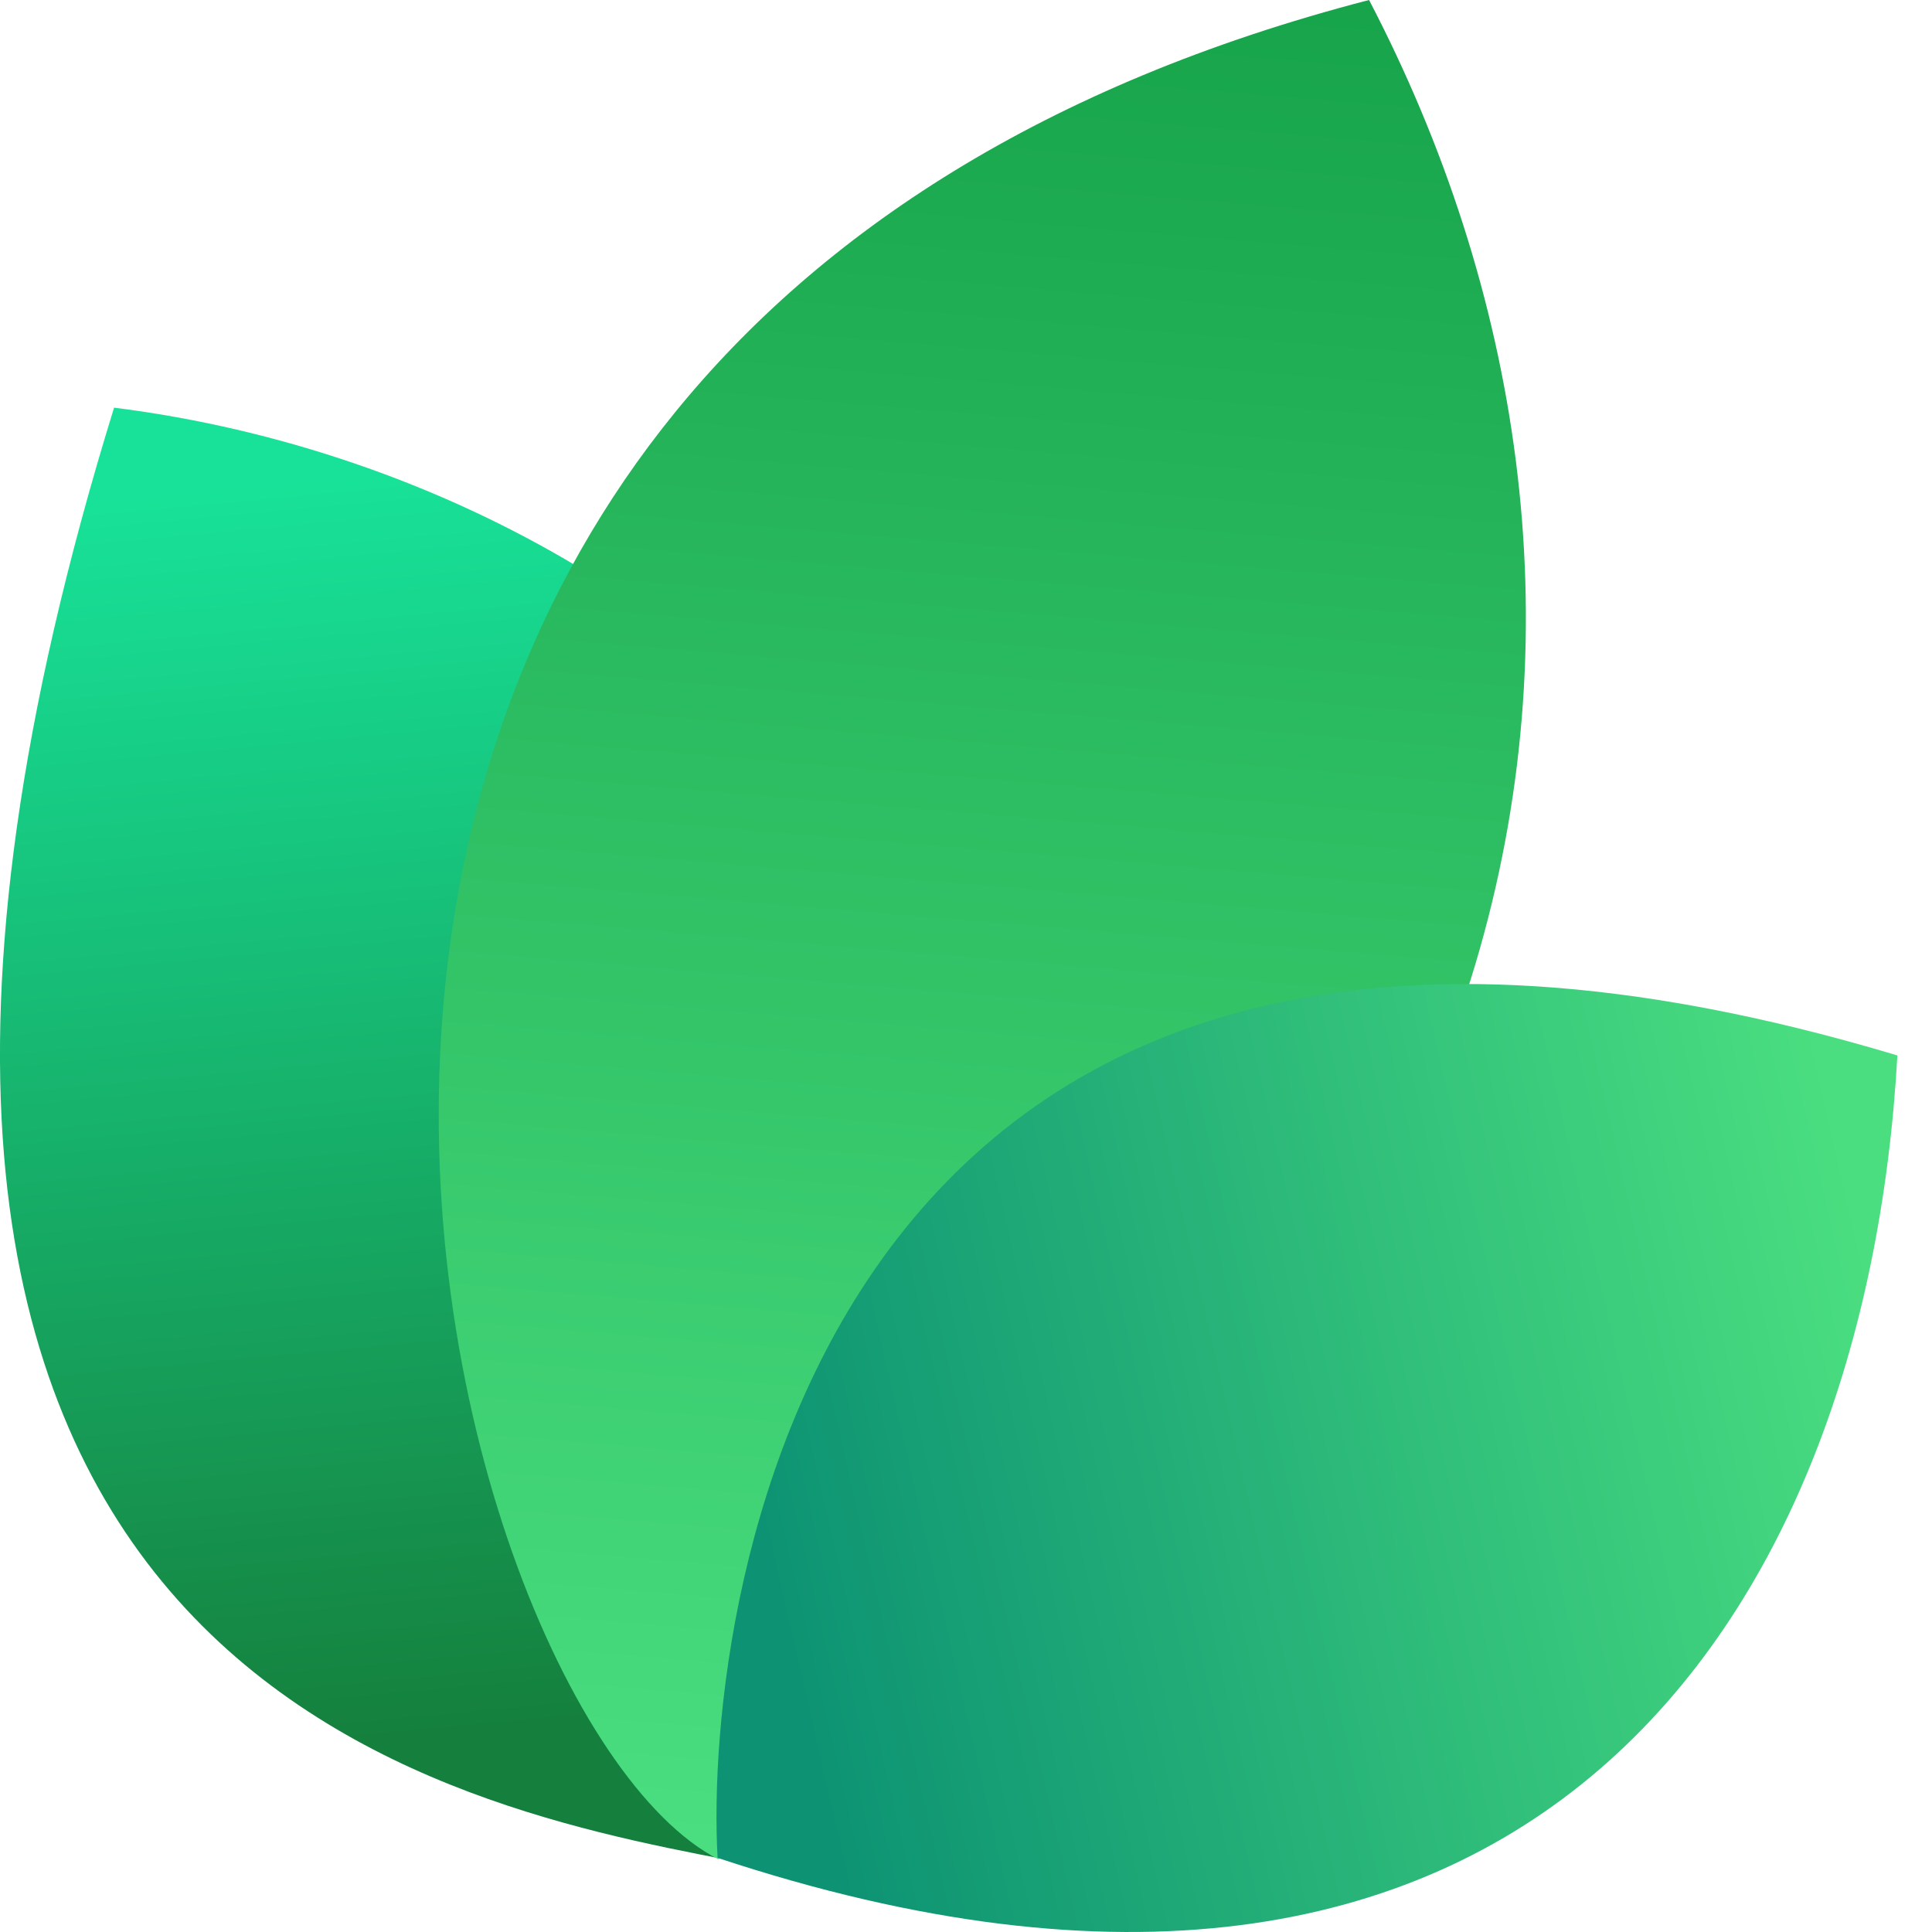
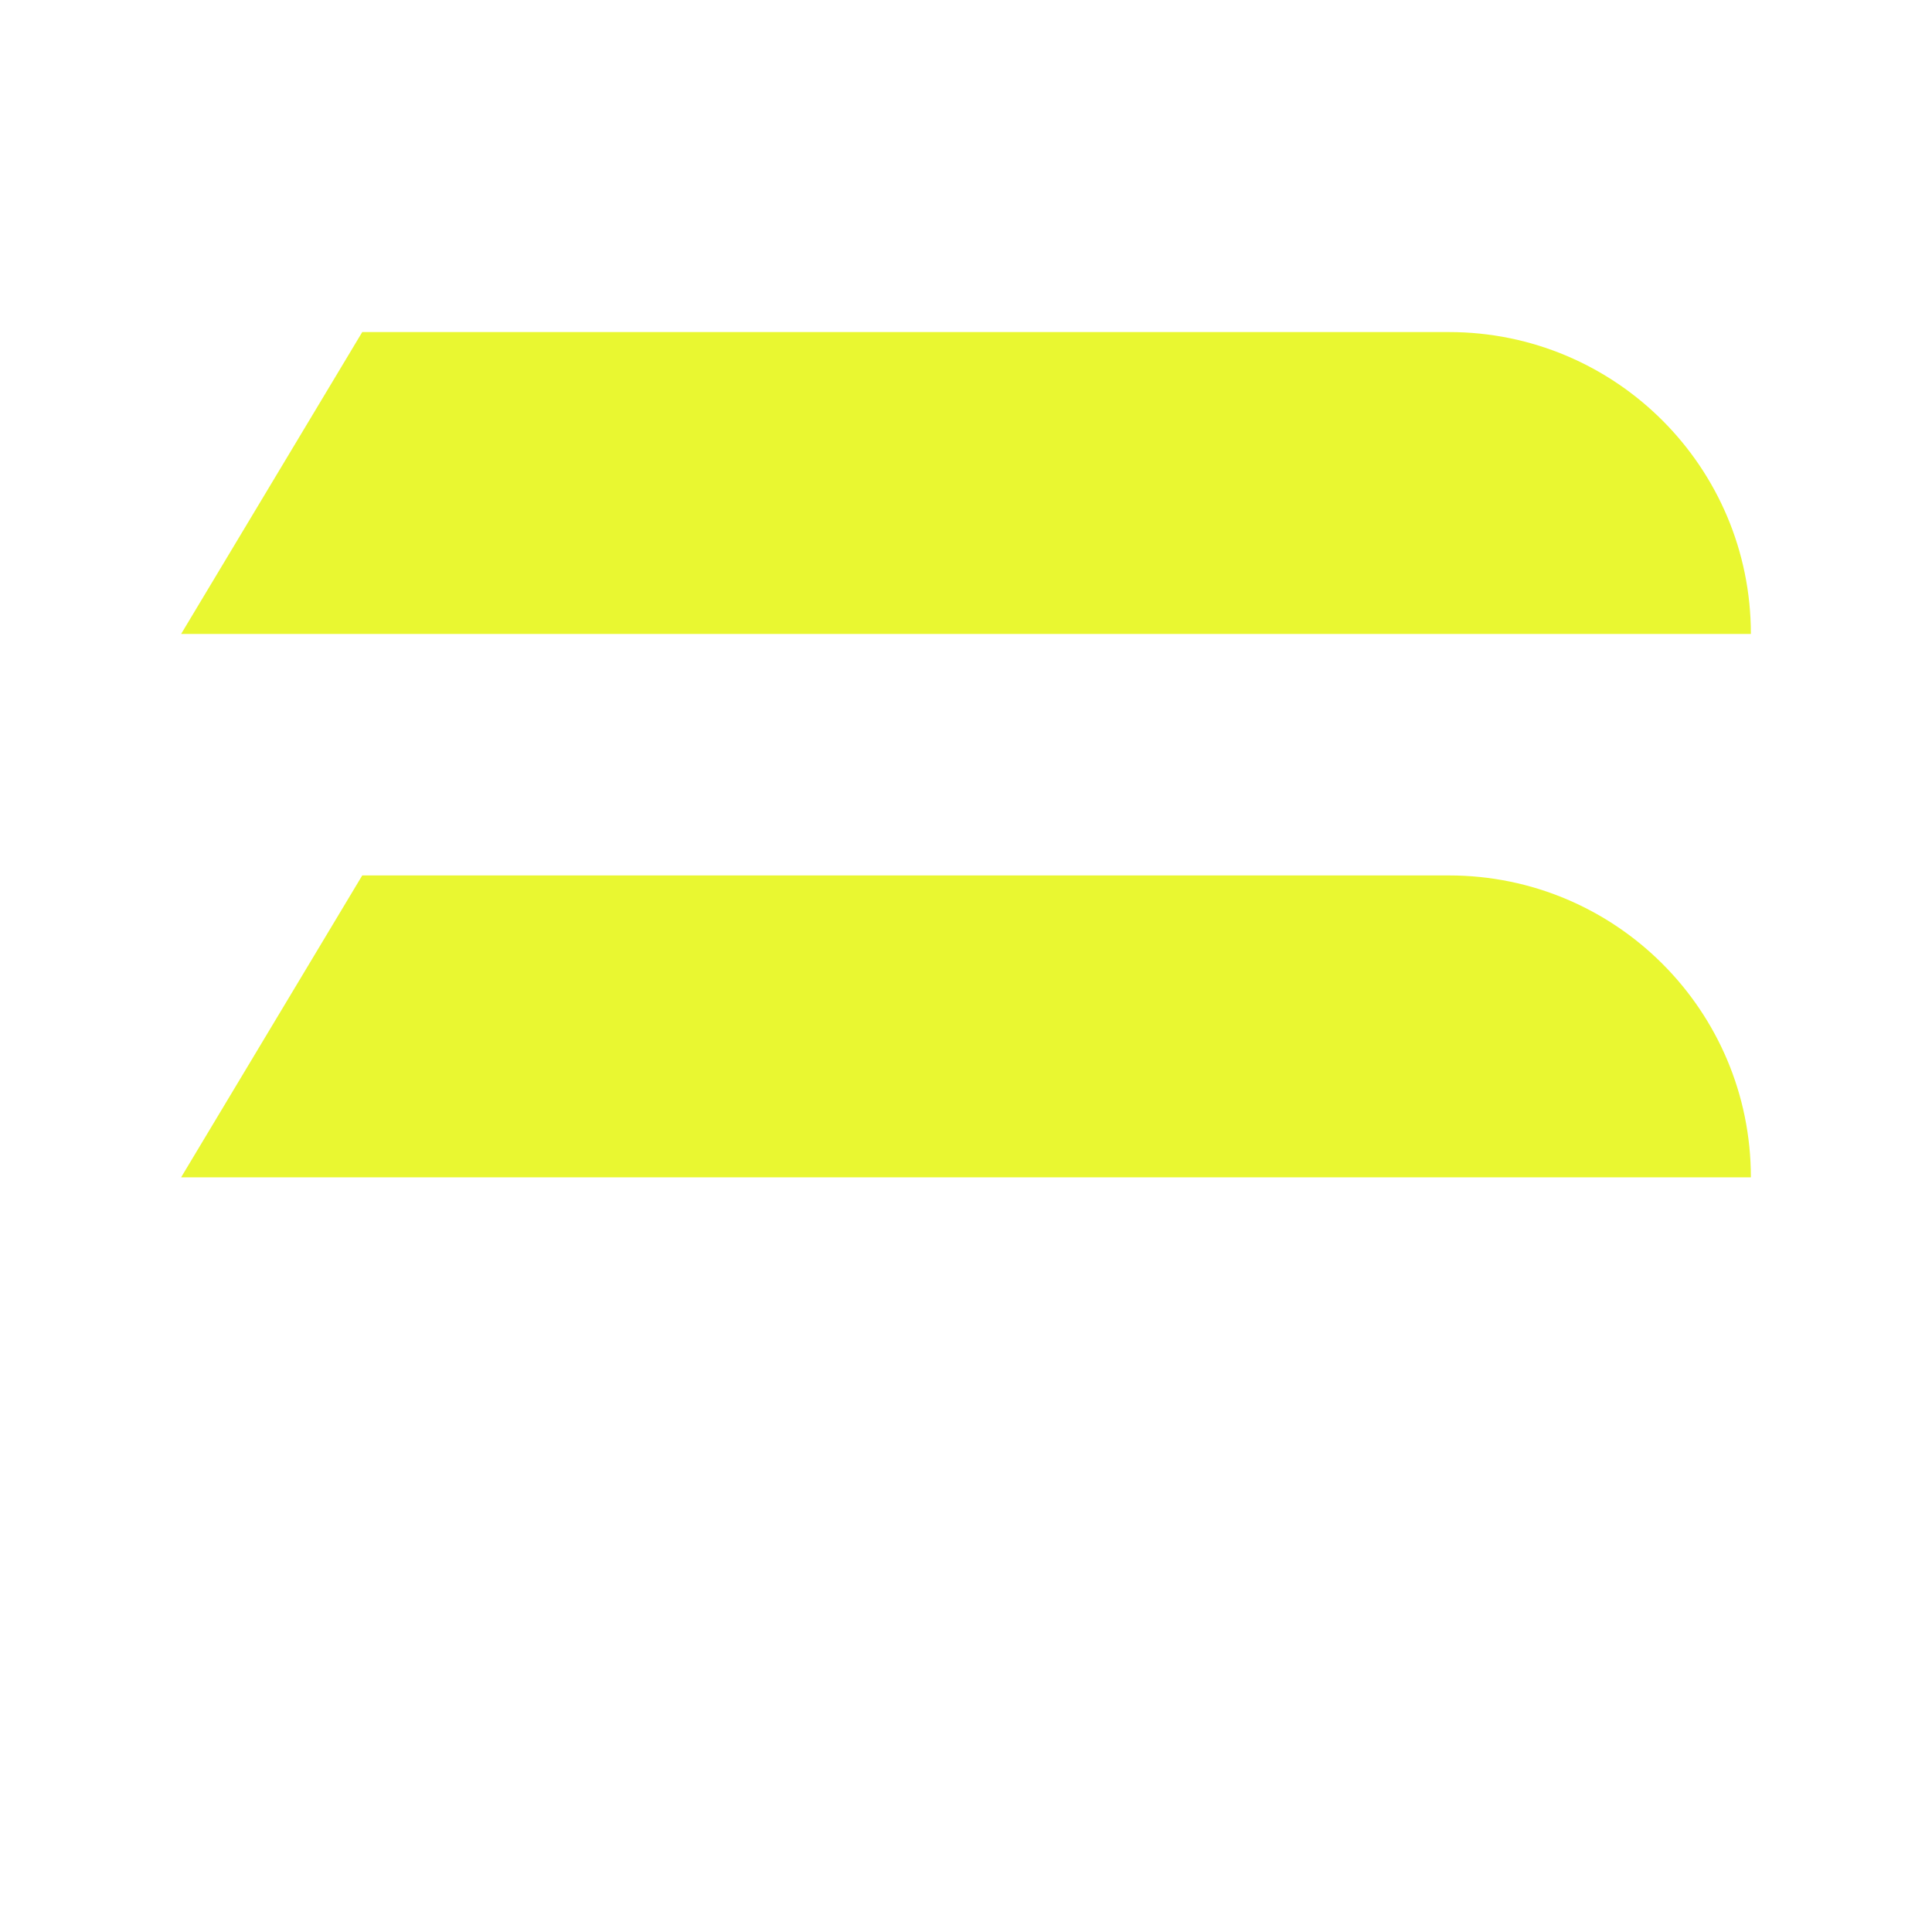
- <svg xmlns="http://www.w3.org/2000/svg" width="24" height="24" viewBox="0 0 24 24" fill="none">
-   <path d="M9.061 23.108C5.268 22.377 -3.391 20.627 1.417 5.064C9.634 6.099 16.973 14.064 9.061 23.108Z" fill="url(#paint0_linear_17557_2021)" />
-   <path d="M8.919 23.094C5.276 21.222 0.784 4.209 17.007 0C20.757 7.193 19.621 16.545 8.919 23.094Z" fill="url(#paint1_linear_17557_2021)" />
-   <path d="M8.914 23.079C8.735 19.882 10.159 9.085 23.57 13.111C23.181 20.123 18.984 26.418 8.914 23.079Z" fill="url(#paint2_linear_17557_2021)" />
-   <defs>
-     <linearGradient id="paint0_linear_17557_2021" x1="3.776" y1="5.916" x2="5.232" y2="21.559" gradientUnits="userSpaceOnUse">
-       <stop stop-color="#18E299" />
-       <stop offset="1" stop-color="#15803D" />
-     </linearGradient>
-     <linearGradient id="paint1_linear_17557_2021" x1="12.171" y1="-0.718" x2="10.19" y2="22.983" gradientUnits="userSpaceOnUse">
-       <stop stop-color="#16A34A" />
-       <stop offset="1" stop-color="#4ADE80" />
-     </linearGradient>
-     <linearGradient id="paint2_linear_17557_2021" x1="23.133" y1="15.353" x2="9.338" y2="18.52" gradientUnits="userSpaceOnUse">
-       <stop stop-color="#4ADE80" />
-       <stop offset="1" stop-color="#0D9373" />
-     </linearGradient>
-   </defs>
+ <svg xmlns="http://www.w3.org/2000/svg" width="64" height="64" viewBox="0 0 64 64" fill="none">
+   <path d="M12 11H48C53.523 11 58 15.477 58 21V21H6L12 11Z" fill="#E9F731" />
+   <path d="M12 29H48C53.523 29 58 33.477 58 39V39H6L12 29Z" fill="#E9F731" />
</svg>
